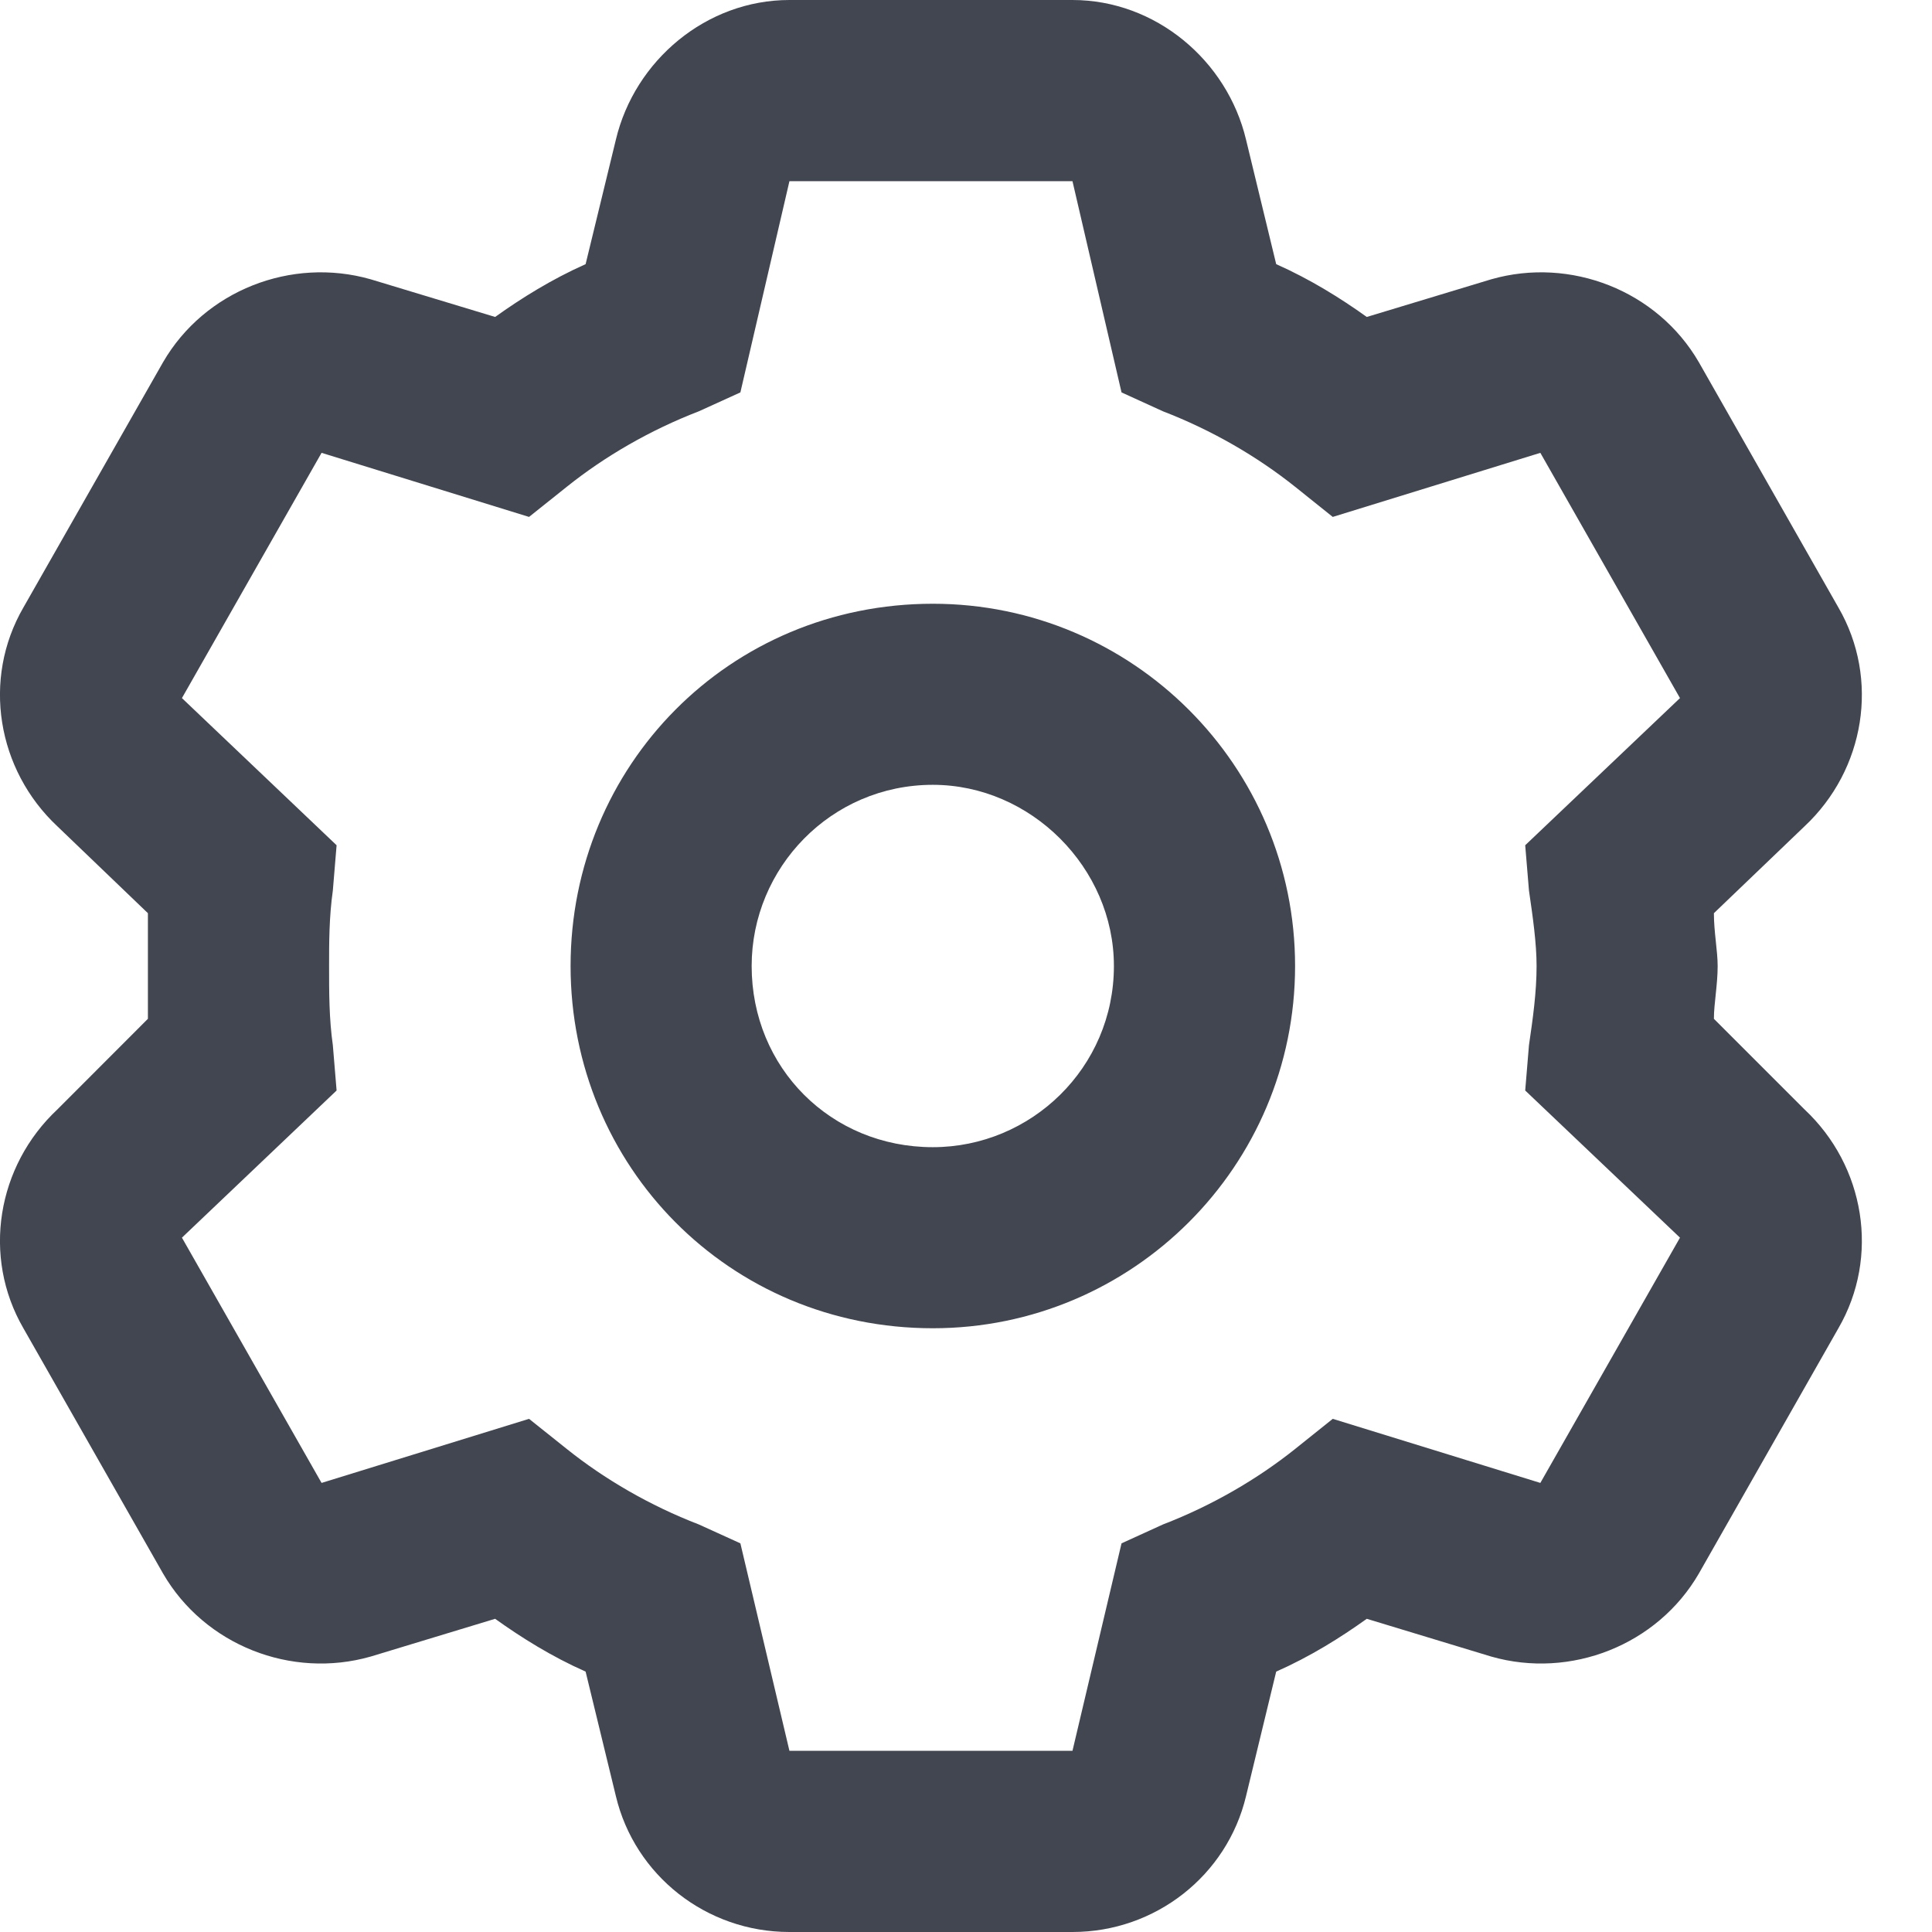
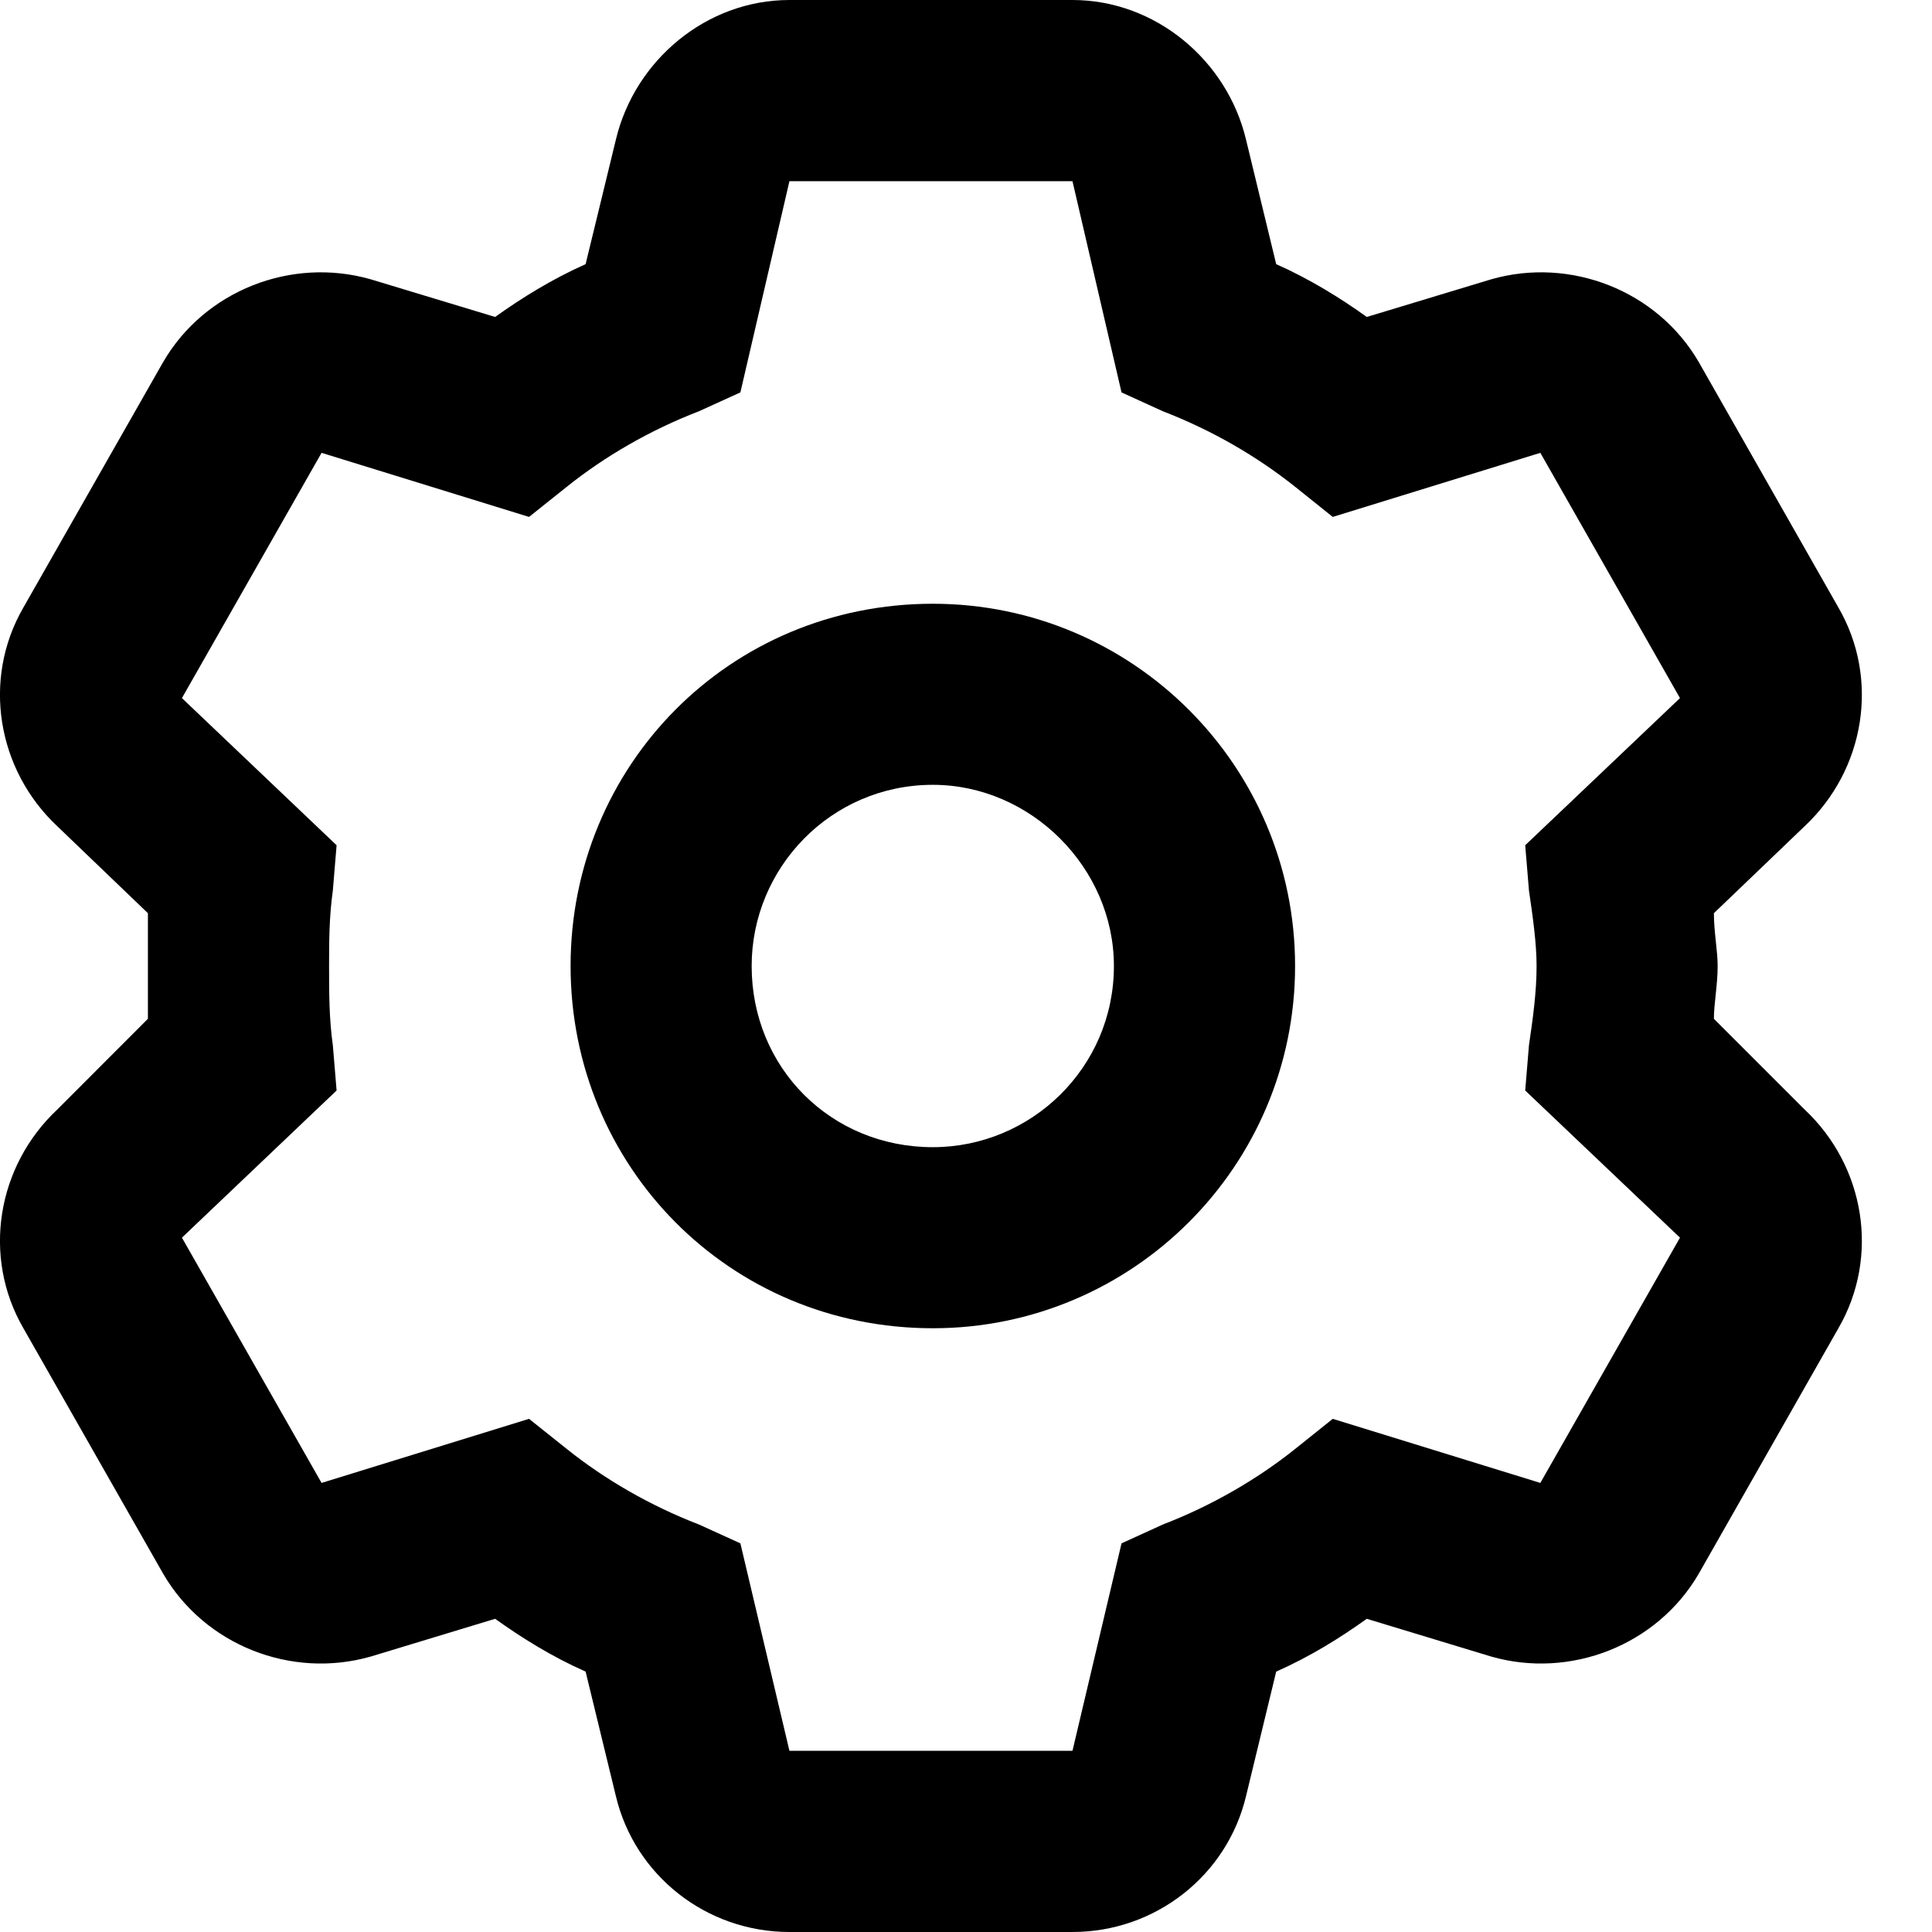
<svg xmlns="http://www.w3.org/2000/svg" width="18" height="18" viewBox="0 0 18 18" fill="none">
-   <path d="M5.316 9C5.316 7.137 6.792 5.625 8.691 5.625C10.554 5.625 12.066 7.137 12.066 9C12.066 10.863 10.554 12.375 8.691 12.375C6.792 12.375 5.316 10.863 5.316 9ZM8.691 7.312C7.742 7.312 7.003 8.086 7.003 9C7.003 9.949 7.742 10.688 8.691 10.688C9.605 10.688 10.378 9.949 10.378 9C10.378 8.086 9.605 7.312 8.691 7.312ZM9.992 0C10.765 0 11.433 0.562 11.609 1.301L11.89 2.461C12.207 2.602 12.488 2.777 12.734 2.953L13.894 2.602C14.632 2.391 15.441 2.707 15.828 3.375L17.128 5.66C17.515 6.328 17.375 7.172 16.812 7.699L15.968 8.508C15.968 8.684 16.003 8.859 16.003 9C16.003 9.176 15.968 9.352 15.968 9.492L16.812 10.336C17.375 10.863 17.515 11.707 17.128 12.375L15.828 14.66C15.441 15.328 14.632 15.645 13.894 15.434L12.734 15.082C12.488 15.258 12.207 15.434 11.89 15.574L11.609 16.734C11.433 17.473 10.765 18 9.992 18H7.355C6.581 18 5.914 17.473 5.738 16.734L5.456 15.574C5.14 15.434 4.859 15.258 4.613 15.082L3.453 15.434C2.714 15.645 1.906 15.328 1.519 14.66L0.218 12.375C-0.169 11.707 -0.028 10.863 0.535 10.336L1.378 9.492C1.378 9.352 1.378 9.176 1.378 9C1.378 8.859 1.378 8.684 1.378 8.508L0.535 7.699C-0.028 7.172 -0.169 6.328 0.218 5.66L1.519 3.375C1.906 2.707 2.714 2.391 3.453 2.602L4.613 2.953C4.859 2.777 5.14 2.602 5.456 2.461L5.738 1.301C5.914 0.562 6.581 0 7.355 0H9.992ZM6.898 3.656L6.511 3.832C6.054 4.008 5.632 4.254 5.281 4.535L4.929 4.816L2.996 4.219L1.695 6.504L3.136 7.875L3.101 8.297C3.066 8.543 3.066 8.789 3.066 9C3.066 9.246 3.066 9.492 3.101 9.738L3.136 10.16L1.695 11.531L2.996 13.816L4.929 13.219L5.281 13.5C5.632 13.781 6.054 14.027 6.511 14.203L6.898 14.379L7.355 16.312H9.992L10.449 14.379L10.835 14.203C11.292 14.027 11.714 13.781 12.066 13.5L12.417 13.219L14.351 13.816L15.652 11.531L14.21 10.16L14.245 9.738C14.281 9.492 14.316 9.246 14.316 9C14.316 8.789 14.281 8.543 14.245 8.297L14.21 7.875L15.652 6.504L14.351 4.219L12.417 4.816L12.066 4.535C11.714 4.254 11.292 4.008 10.835 3.832L10.449 3.656L9.992 1.688H7.355L6.898 3.656Z" fill="#414651" />
+   <path d="M5.316 9C5.316 7.137 6.792 5.625 8.691 5.625C10.554 5.625 12.066 7.137 12.066 9C12.066 10.863 10.554 12.375 8.691 12.375C6.792 12.375 5.316 10.863 5.316 9ZM8.691 7.312C7.742 7.312 7.003 8.086 7.003 9C7.003 9.949 7.742 10.688 8.691 10.688C9.605 10.688 10.378 9.949 10.378 9C10.378 8.086 9.605 7.312 8.691 7.312ZM9.992 0C10.765 0 11.433 0.562 11.609 1.301L11.89 2.461C12.207 2.602 12.488 2.777 12.734 2.953L13.894 2.602C14.632 2.391 15.441 2.707 15.828 3.375L17.128 5.66C17.515 6.328 17.375 7.172 16.812 7.699L15.968 8.508C15.968 8.684 16.003 8.859 16.003 9C16.003 9.176 15.968 9.352 15.968 9.492L16.812 10.336C17.375 10.863 17.515 11.707 17.128 12.375L15.828 14.66C15.441 15.328 14.632 15.645 13.894 15.434L12.734 15.082C12.488 15.258 12.207 15.434 11.89 15.574L11.609 16.734C11.433 17.473 10.765 18 9.992 18H7.355C6.581 18 5.914 17.473 5.738 16.734L5.456 15.574C5.14 15.434 4.859 15.258 4.613 15.082L3.453 15.434C2.714 15.645 1.906 15.328 1.519 14.66L0.218 12.375C-0.169 11.707 -0.028 10.863 0.535 10.336L1.378 9.492C1.378 9.352 1.378 9.176 1.378 9C1.378 8.859 1.378 8.684 1.378 8.508L0.535 7.699C-0.028 7.172 -0.169 6.328 0.218 5.66L1.519 3.375C1.906 2.707 2.714 2.391 3.453 2.602L4.613 2.953C4.859 2.777 5.14 2.602 5.456 2.461L5.738 1.301C5.914 0.562 6.581 0 7.355 0H9.992ZM6.898 3.656L6.511 3.832C6.054 4.008 5.632 4.254 5.281 4.535L4.929 4.816L2.996 4.219L1.695 6.504L3.136 7.875L3.101 8.297C3.066 8.543 3.066 8.789 3.066 9C3.066 9.246 3.066 9.492 3.101 9.738L3.136 10.16L1.695 11.531L2.996 13.816L4.929 13.219L5.281 13.5C5.632 13.781 6.054 14.027 6.511 14.203L6.898 14.379L7.355 16.312H9.992L10.449 14.379L10.835 14.203C11.292 14.027 11.714 13.781 12.066 13.5L12.417 13.219L14.351 13.816L15.652 11.531L14.21 10.16L14.245 9.738C14.281 9.492 14.316 9.246 14.316 9C14.316 8.789 14.281 8.543 14.245 8.297L14.21 7.875L15.652 6.504L14.351 4.219L12.417 4.816L12.066 4.535C11.714 4.254 11.292 4.008 10.835 3.832L10.449 3.656L9.992 1.688H7.355L6.898 3.656Z" fill="black" />
</svg>
